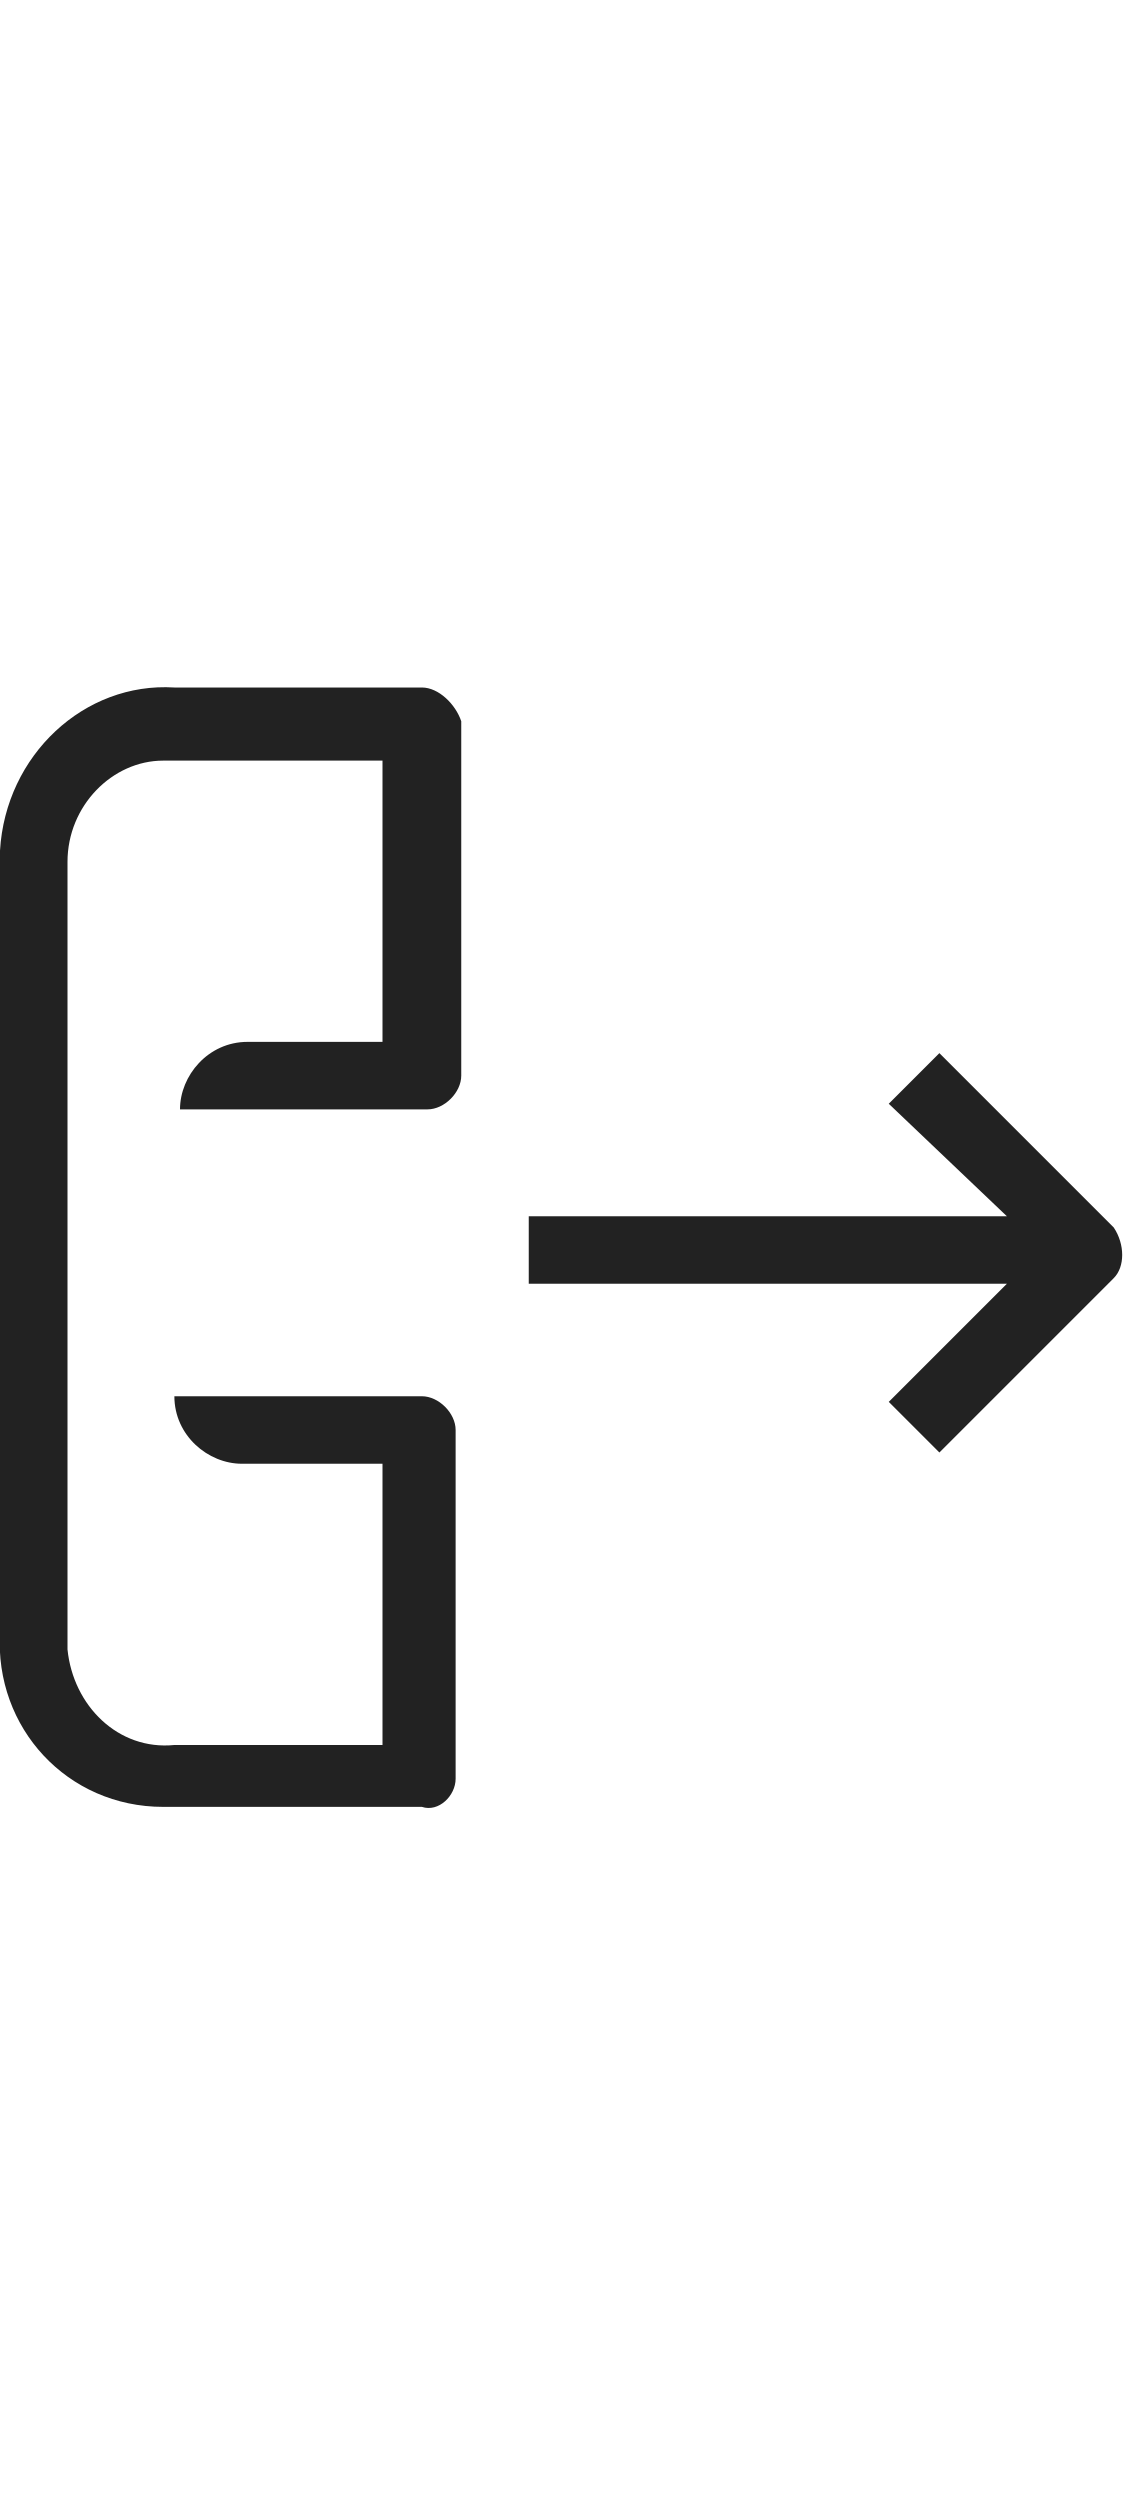
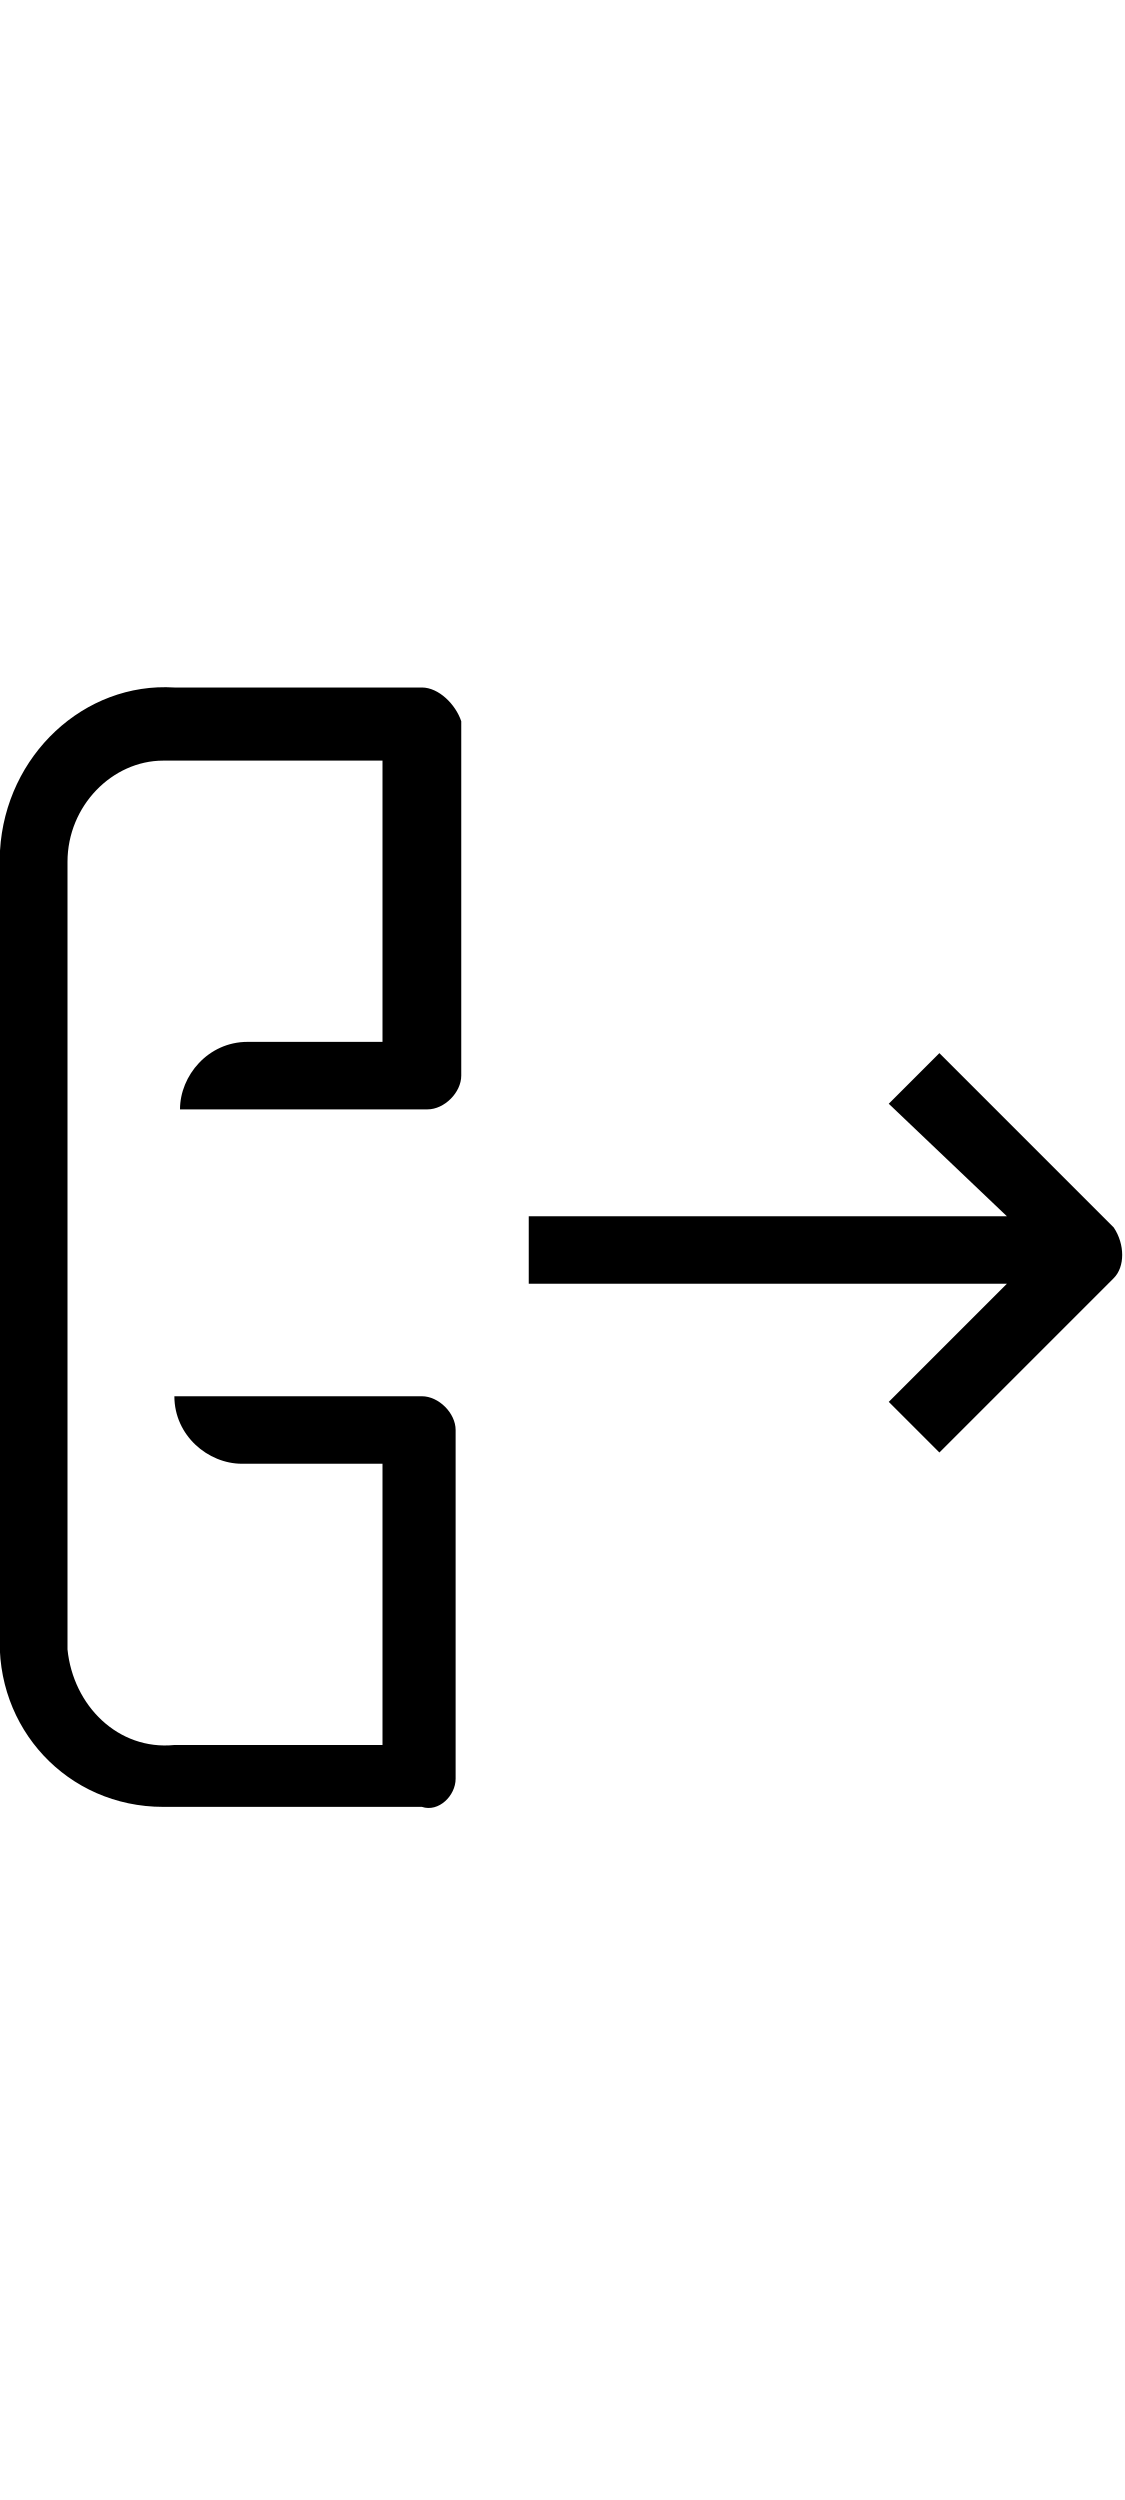
<svg xmlns="http://www.w3.org/2000/svg" version="1.1" id="Layer_1" width="9" height="20" viewBox="0 0 20 20" fill="#222222" style="enable-background:new 0 0 20 20;" xml:space="preserve">
-   <path d="M17.9,9.4H9.4v1.2h8.5l-2.1,2.1l0.9,0.9l3.1-3.1c0.2-0.2,0.2-0.6,0-0.9l-3.1-3.1l-0.9,0.9L17.9,9.4z" />
-   <path d="M8.1,19.4v-6.2c0-0.3-0.3-0.6-0.6-0.6H4.4l0,0H3.1l0,0c0,0.7,0.6,1.2,1.2,1.2h2.5v5H3.1c-1,0.1-1.8-0.7-1.9-1.7   c0-0.1,0-0.1,0-0.2V3.1c0-1,0.8-1.8,1.7-1.8c0.1,0,0.1,0,0.2,0h3.7v5H4.4c-0.7,0-1.2,0.6-1.2,1.2h4.4c0.3,0,0.6-0.3,0.6-0.6V0.6   C8.1,0.3,7.8,0,7.5,0H3.1C1.5-0.1,0.1,1.2,0,2.9C0,3,0,3.1,0,3.1v13.7c-0.1,1.7,1.2,3.1,2.9,3.1c0.1,0,0.2,0,0.2,0h4.4   C7.8,20,8.1,19.7,8.1,19.4z" />
+   <path fill="currentColor" d="M17.9,9.4H9.4v1.2h8.5l-2.1,2.1l0.9,0.9l3.1-3.1c0.2-0.2,0.2-0.6,0-0.9l-3.1-3.1l-0.9,0.9L17.9,9.4z" />
+   <path fill="currentColor" d="M8.1,19.4v-6.2c0-0.3-0.3-0.6-0.6-0.6H4.4l0,0H3.1l0,0c0,0.7,0.6,1.2,1.2,1.2h2.5v5H3.1c-1,0.1-1.8-0.7-1.9-1.7   c0-0.1,0-0.1,0-0.2V3.1c0-1,0.8-1.8,1.7-1.8c0.1,0,0.1,0,0.2,0h3.7v5H4.4c-0.7,0-1.2,0.6-1.2,1.2h4.4c0.3,0,0.6-0.3,0.6-0.6V0.6   C8.1,0.3,7.8,0,7.5,0H3.1C1.5-0.1,0.1,1.2,0,2.9C0,3,0,3.1,0,3.1v13.7c-0.1,1.7,1.2,3.1,2.9,3.1c0.1,0,0.2,0,0.2,0h4.4   C7.8,20,8.1,19.7,8.1,19.4z" />
</svg>
